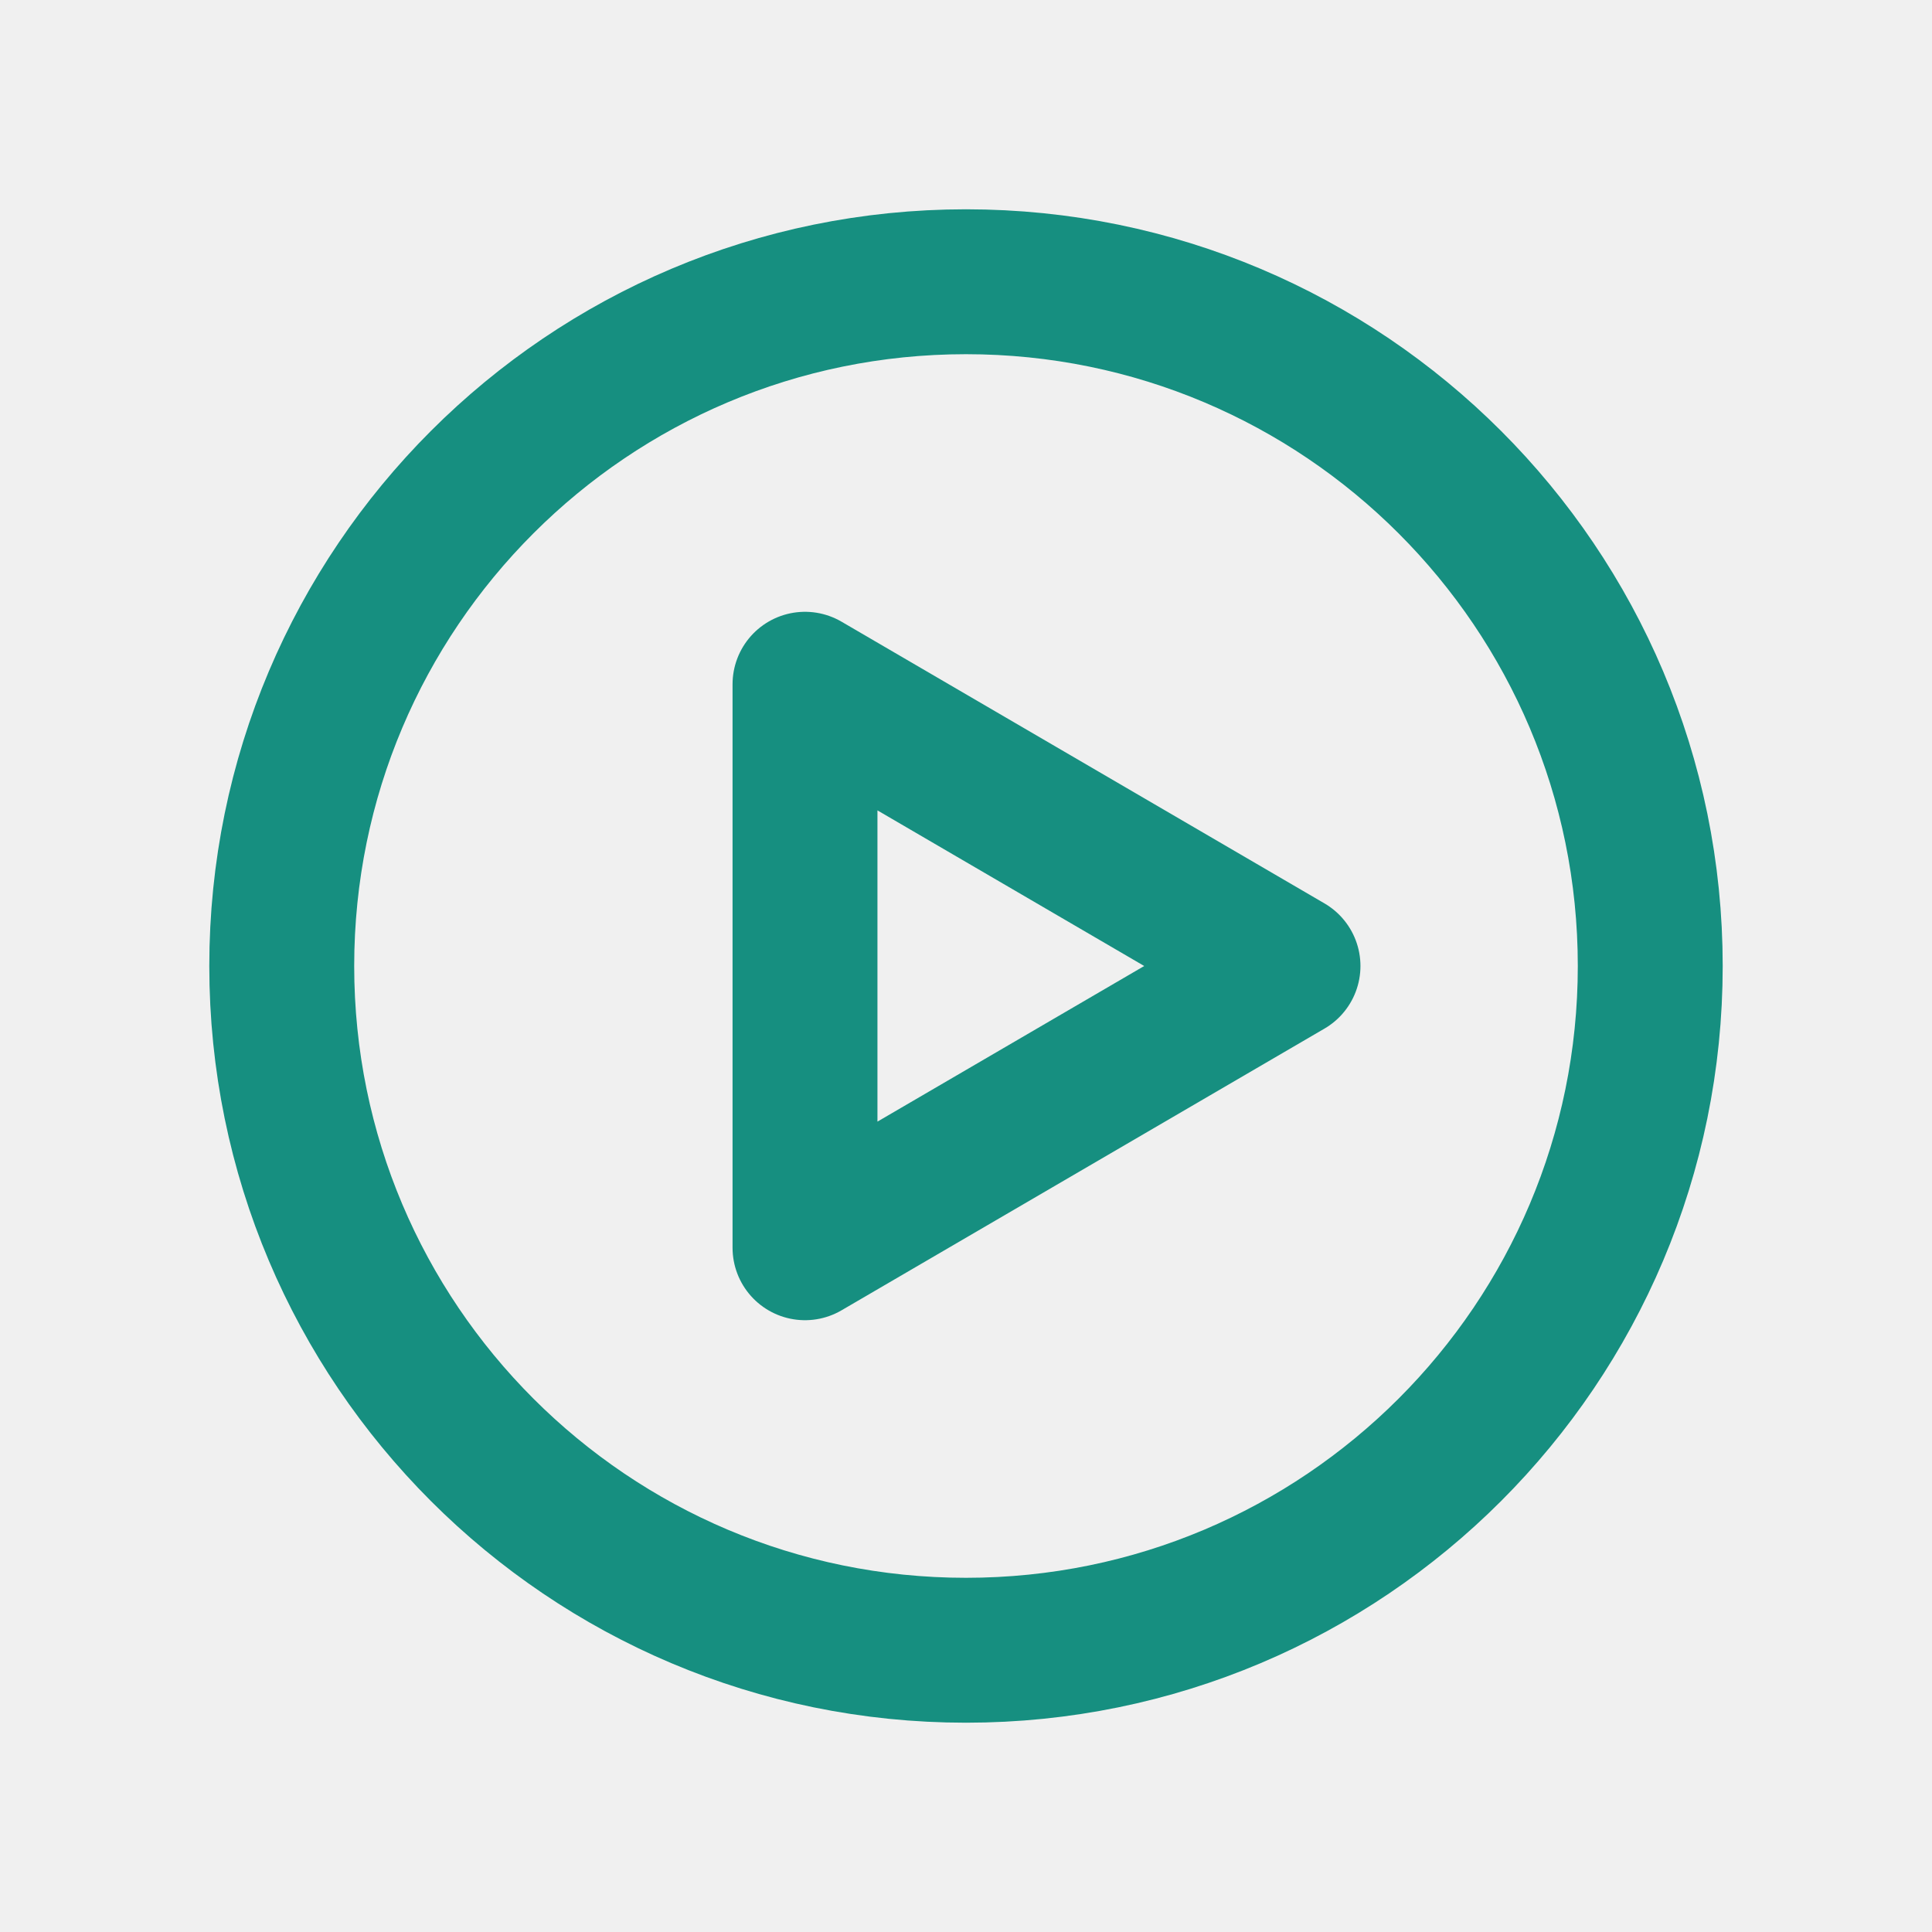
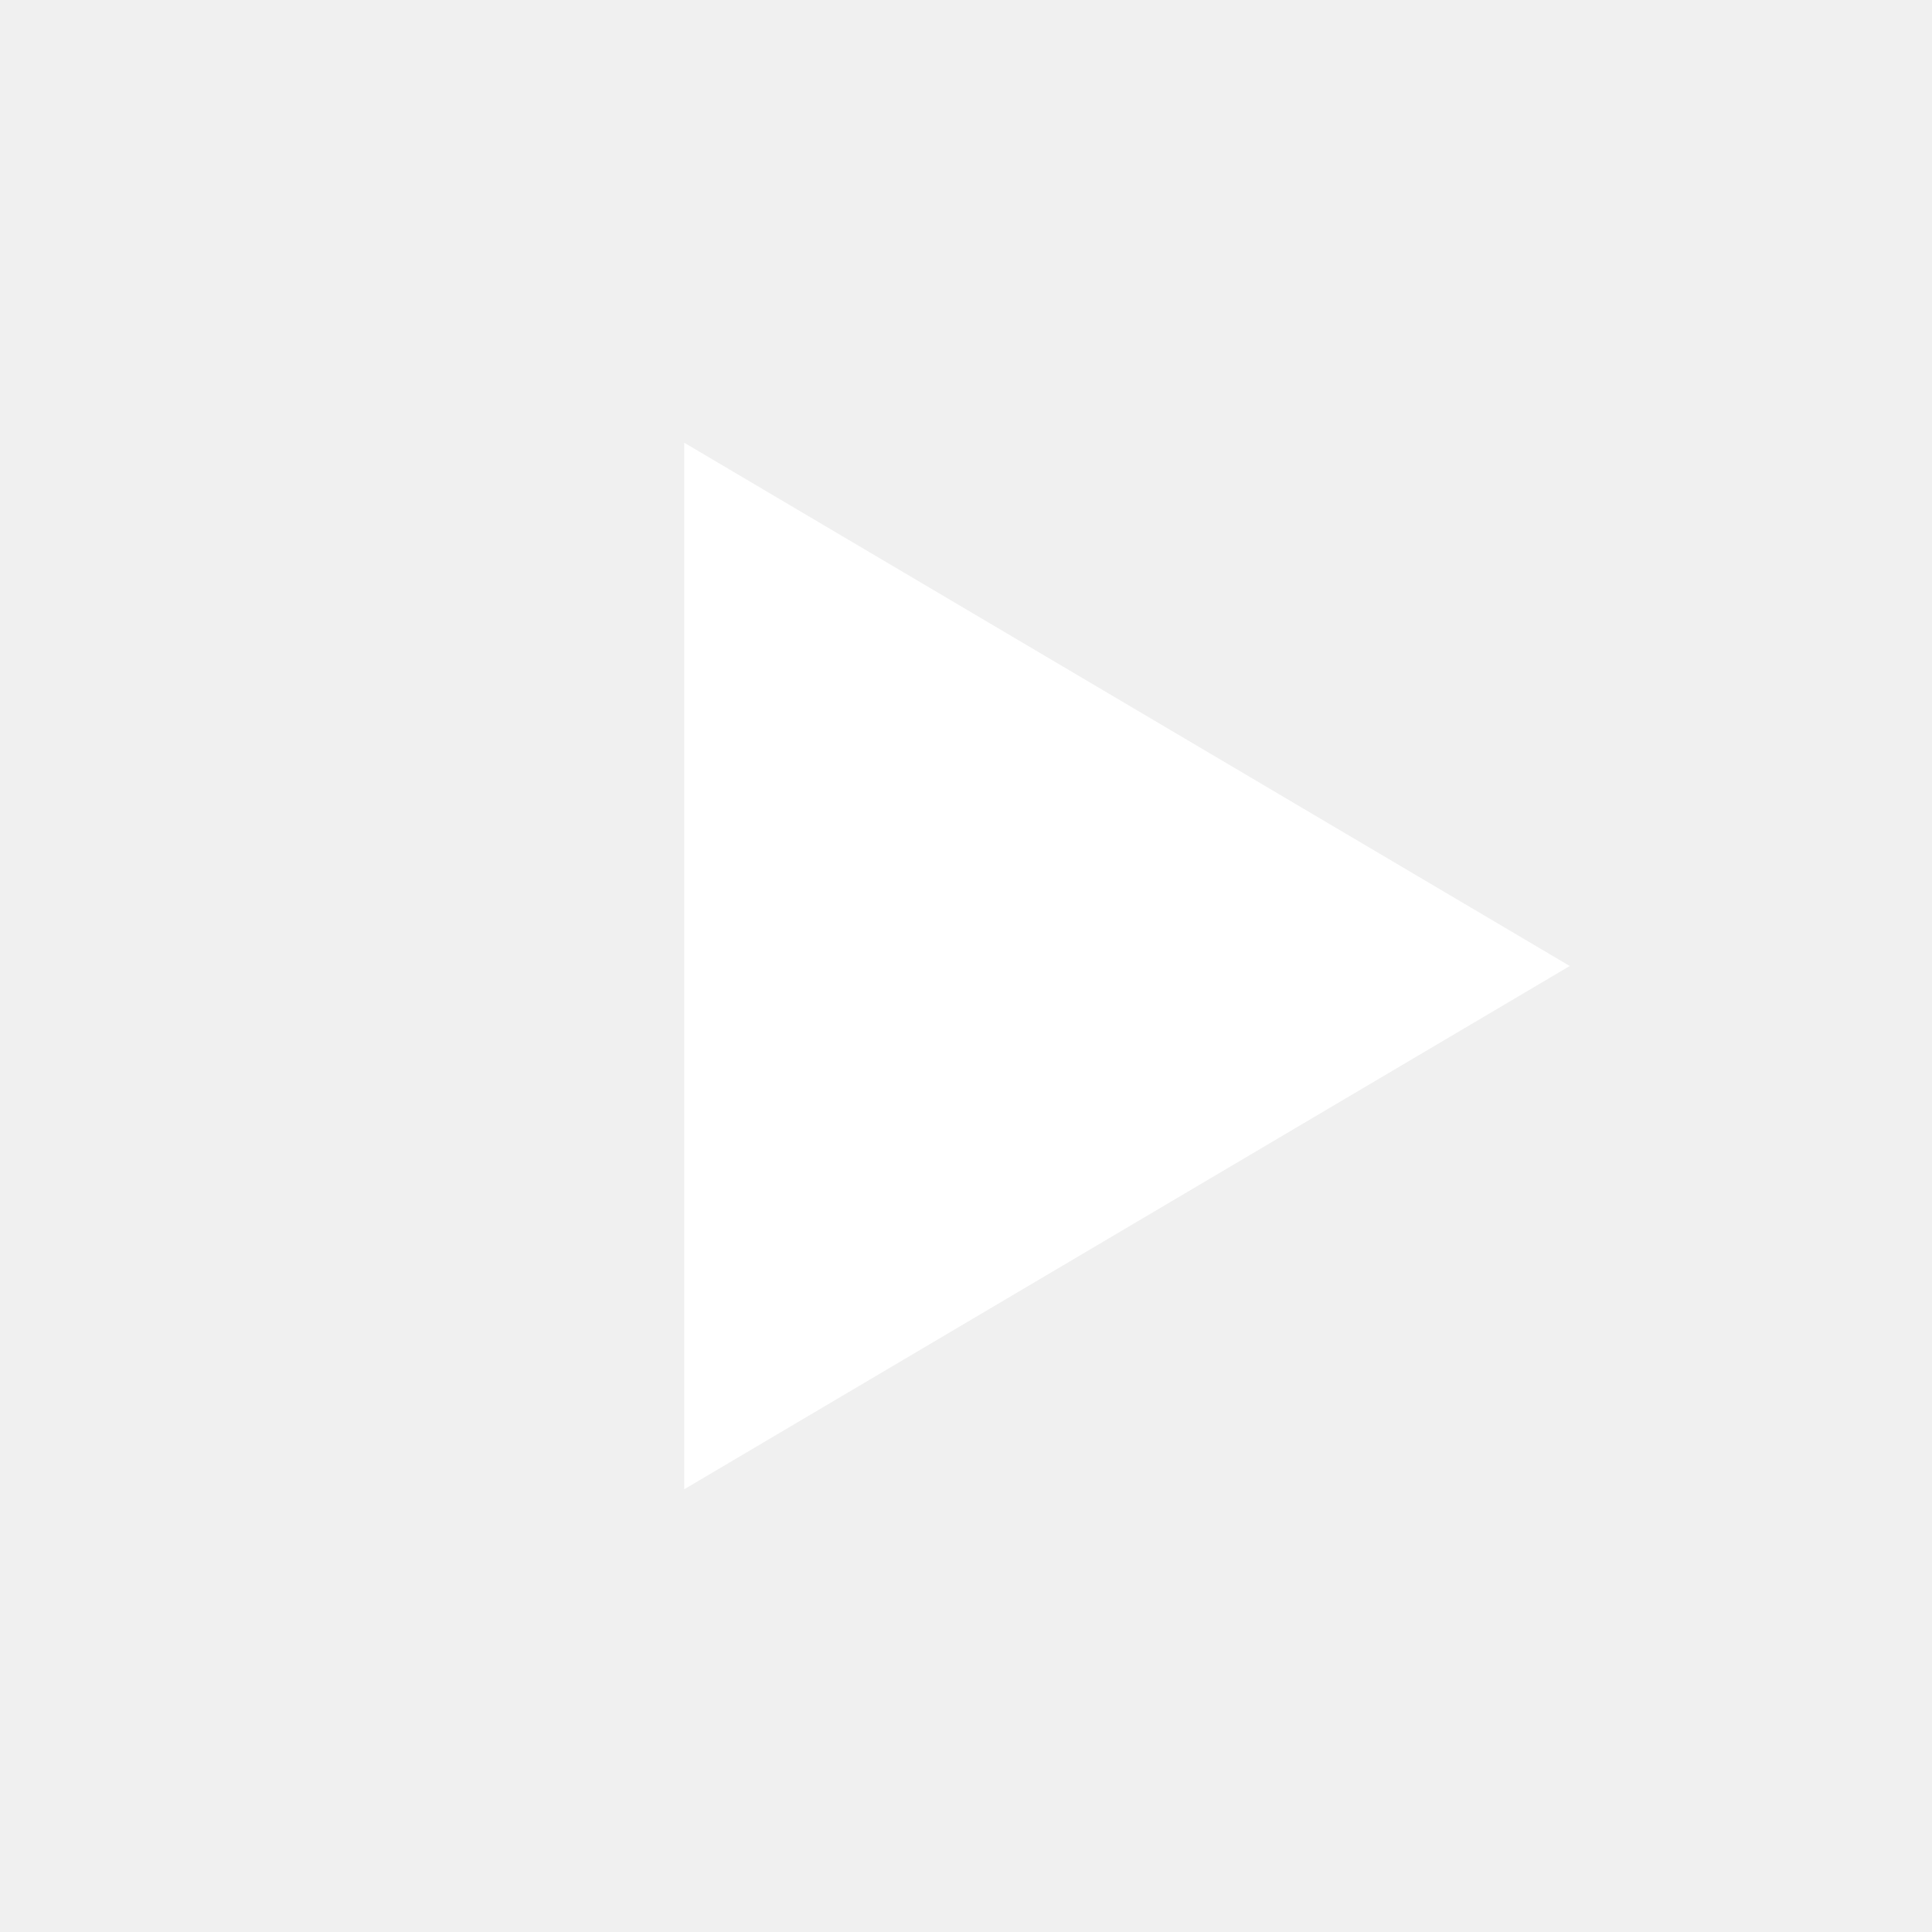
- <svg xmlns="http://www.w3.org/2000/svg" width="24" height="24" viewBox="0 0 24 24" fill="none" stroke="#168F80" stroke-width="1.8" stroke-linecap="round" stroke-linejoin="round" aria-hidden="true">
+ <svg xmlns="http://www.w3.org/2000/svg" width="24" height="24" viewBox="0 0 24 24" fill="none" stroke="#FFFFFF" stroke-width="1.8" stroke-linecap="round" stroke-linejoin="round" aria-hidden="true">
  <g>
-     <circle cx="12" cy="12" r="8.5" />
-     <path d="m10 8.5 6 3.5-6 3.5z" />
+     <path d="m8.5 5.5 11 6.5-11 6.5z" fill="#FFFFFF" stroke="none" />
  </g>
</svg>
